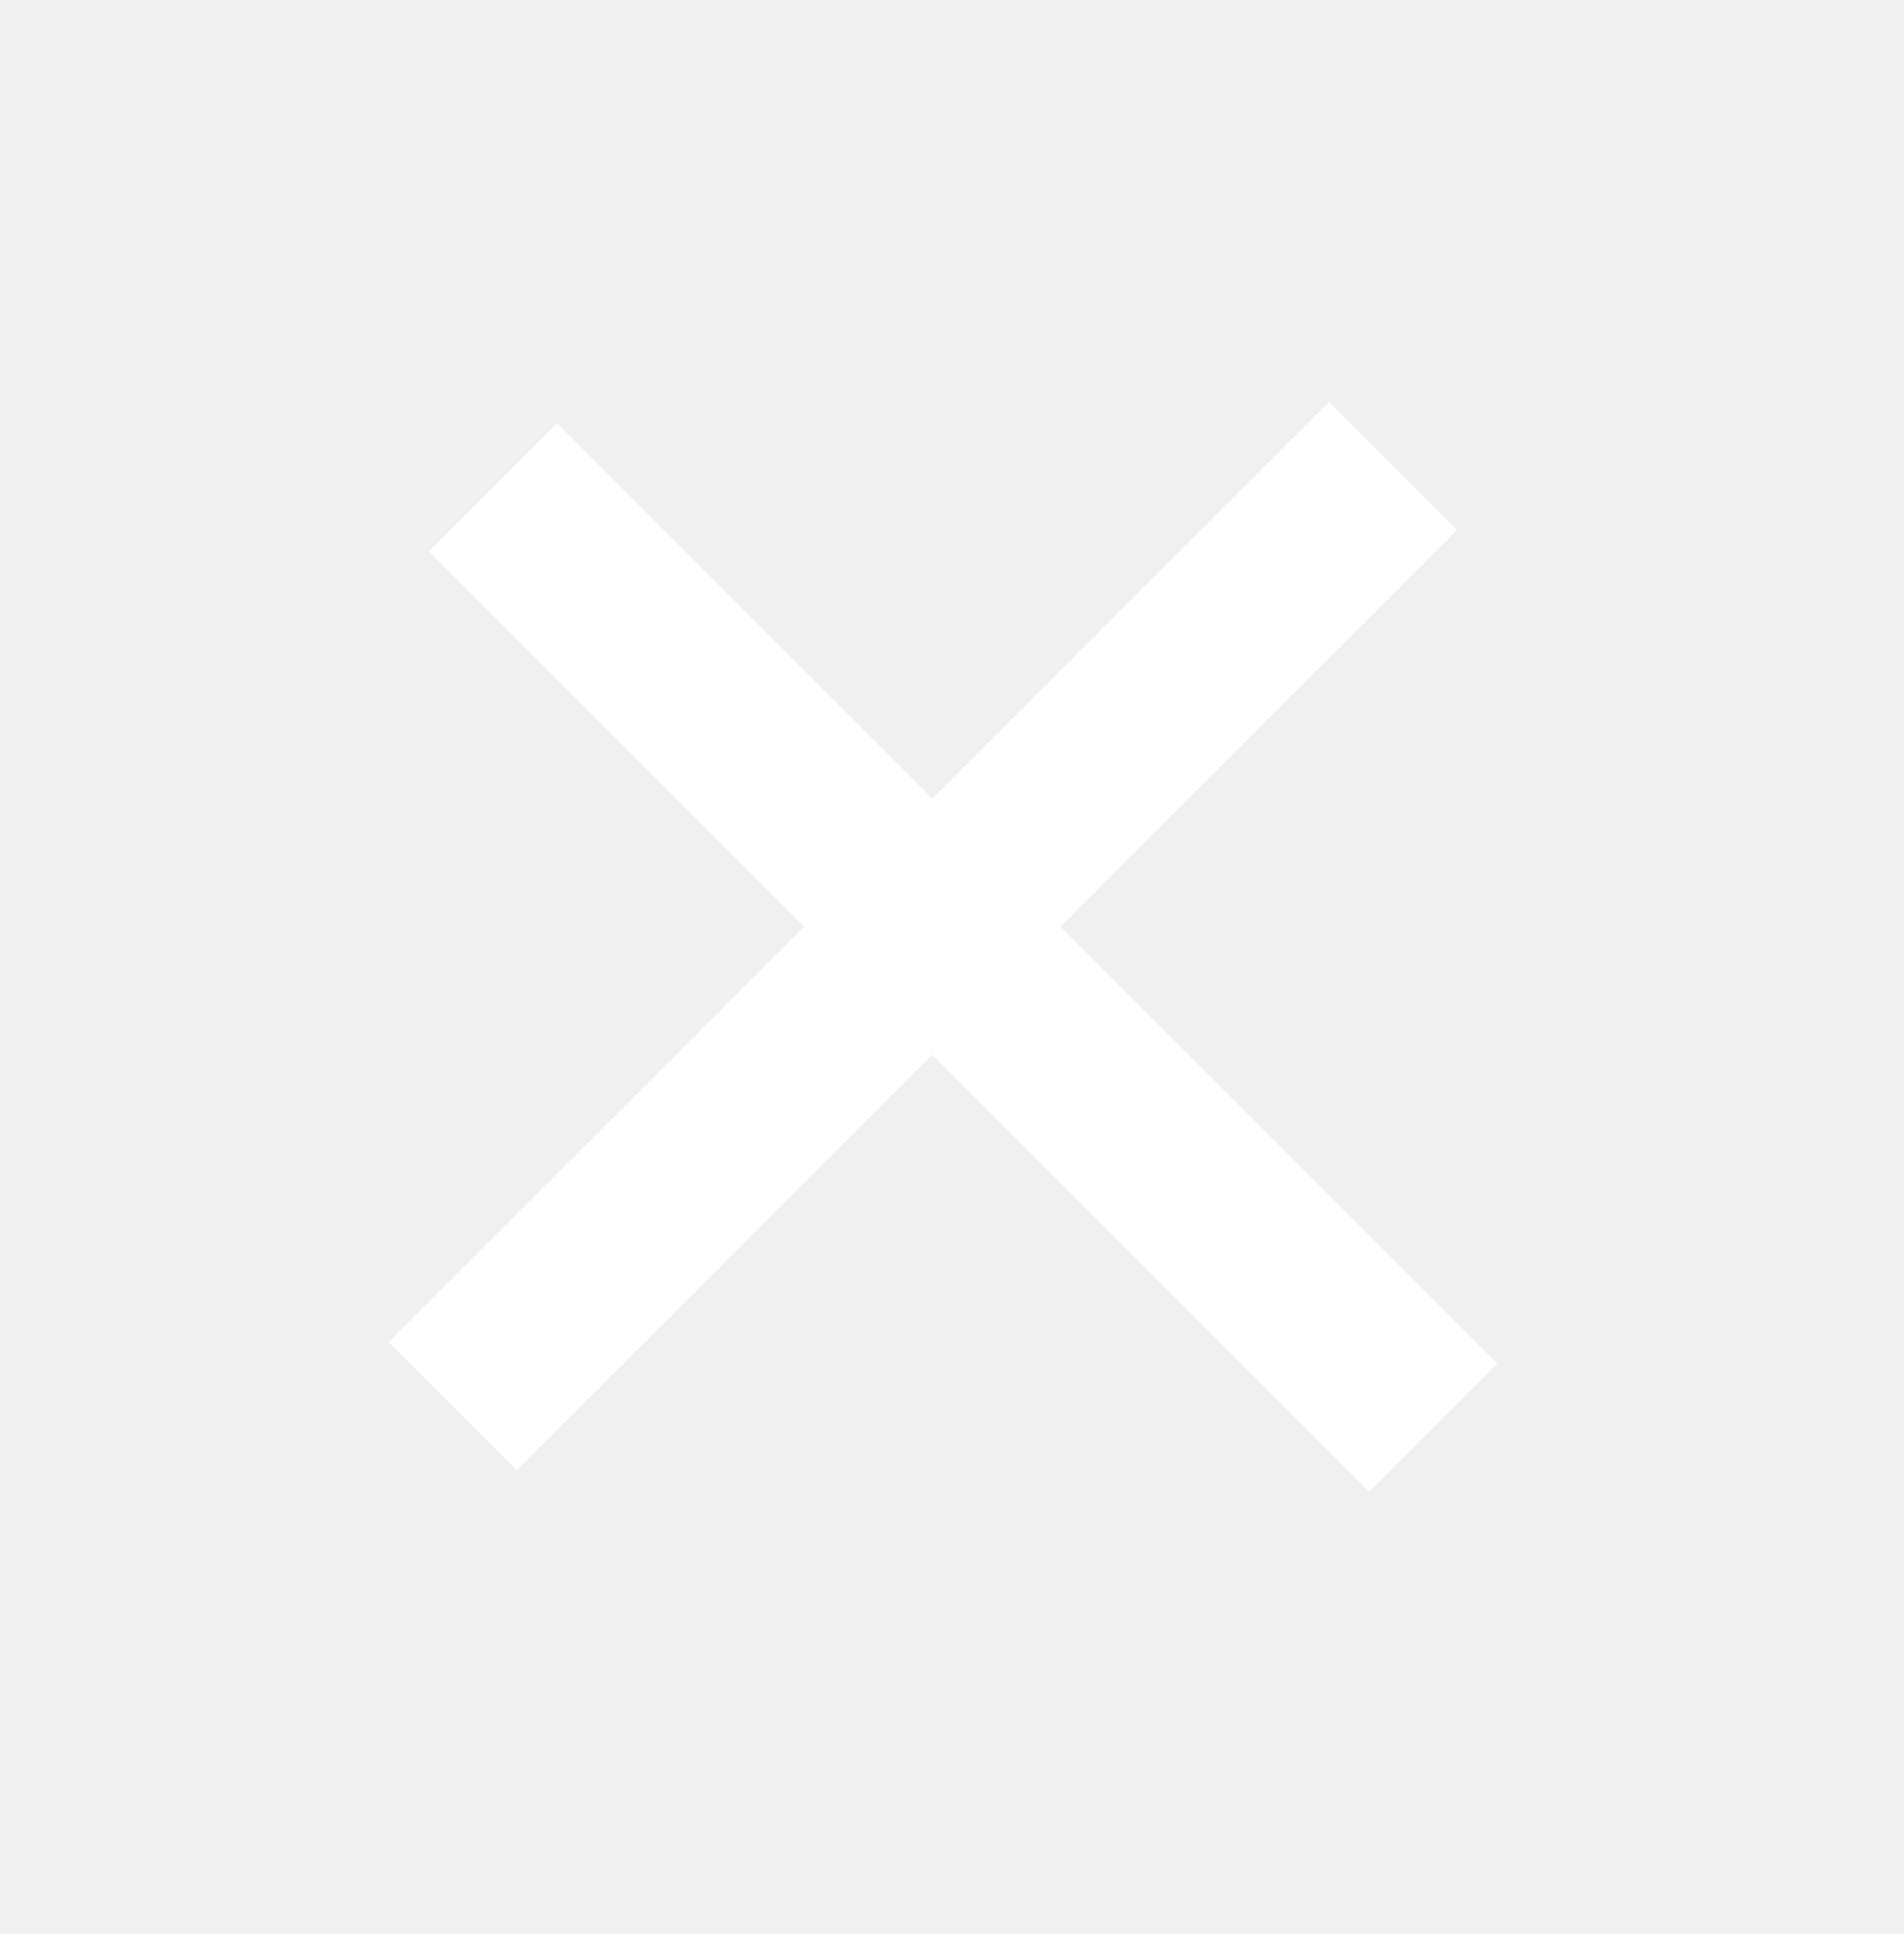
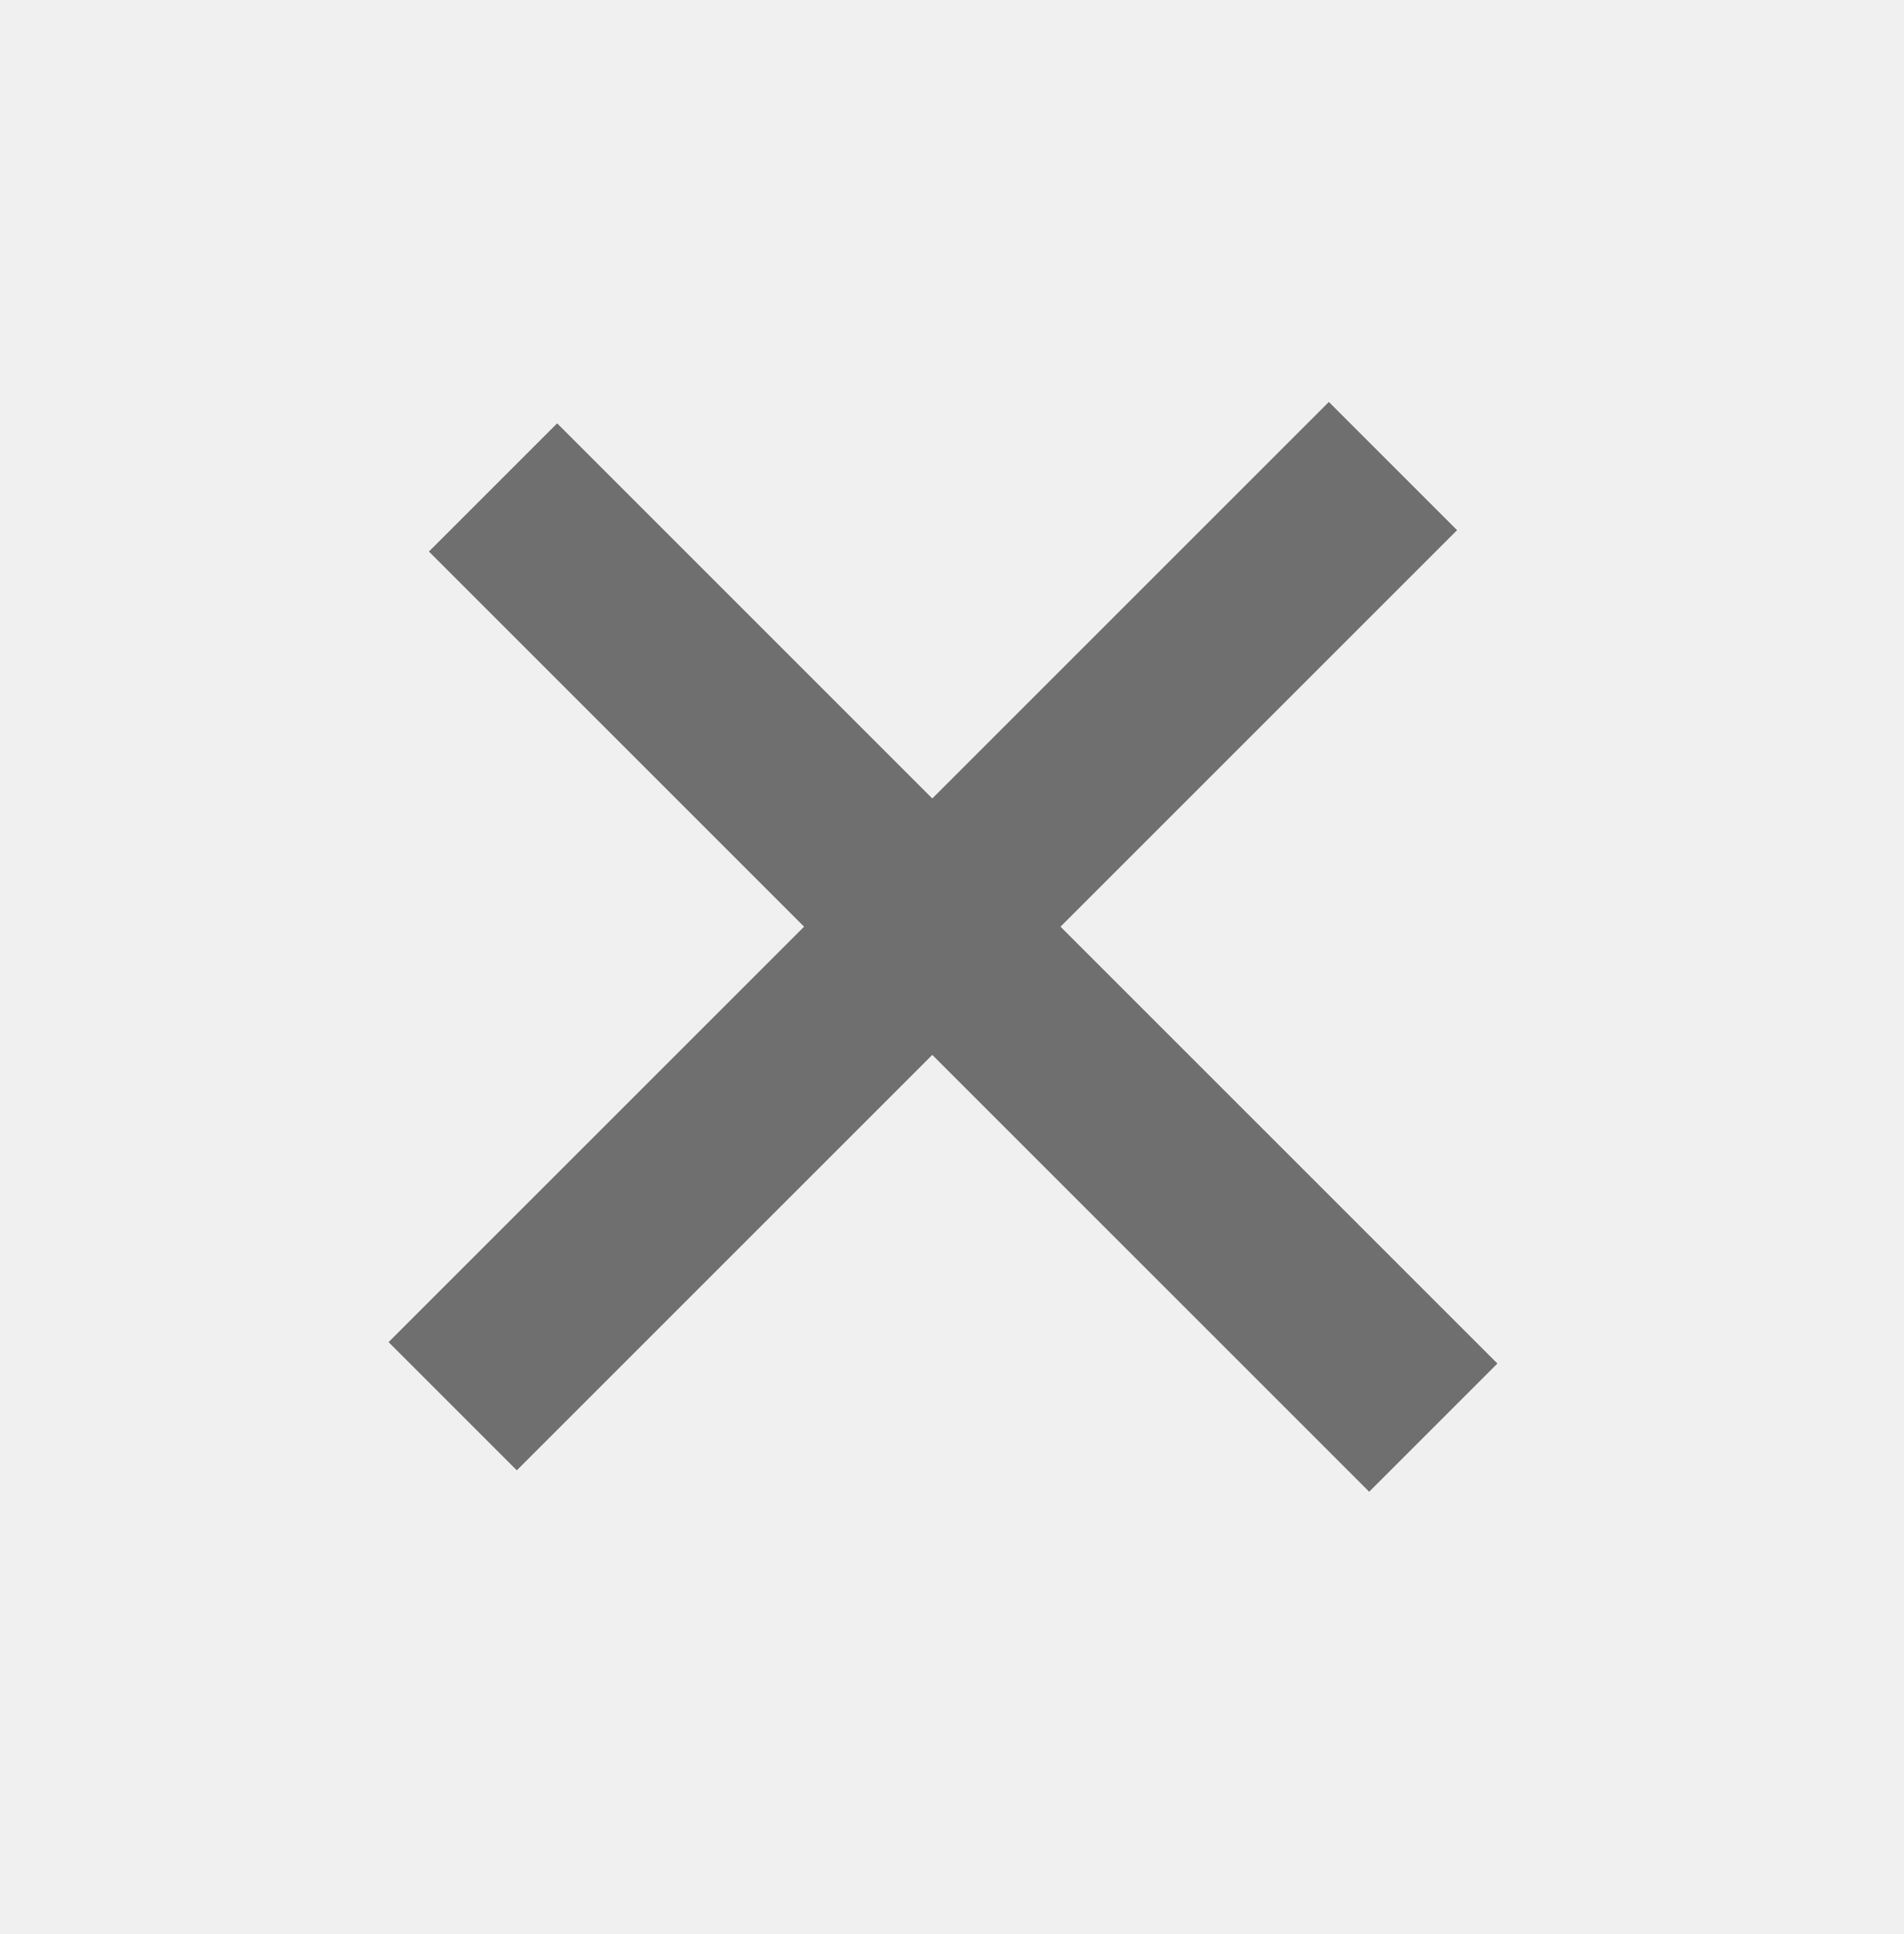
<svg xmlns="http://www.w3.org/2000/svg" width="63" height="64" viewBox="0 0 63 64" fill="none">
-   <line x1="14.979" y1="46.535" x2="46.092" y2="15.423" stroke="white" stroke-width="6" />
-   <line x1="47.426" y1="47.243" x2="16.314" y2="16.13" stroke="white" stroke-width="6" />
+   <line x1="14.979" y1="46.535" x2="46.092" y2="15.423" stroke="#6f6f6f" stroke-width="6" />
+   <line x1="47.426" y1="47.243" x2="16.314" y2="16.13" stroke="#6f6f6f" stroke-width="6" />
</svg>
